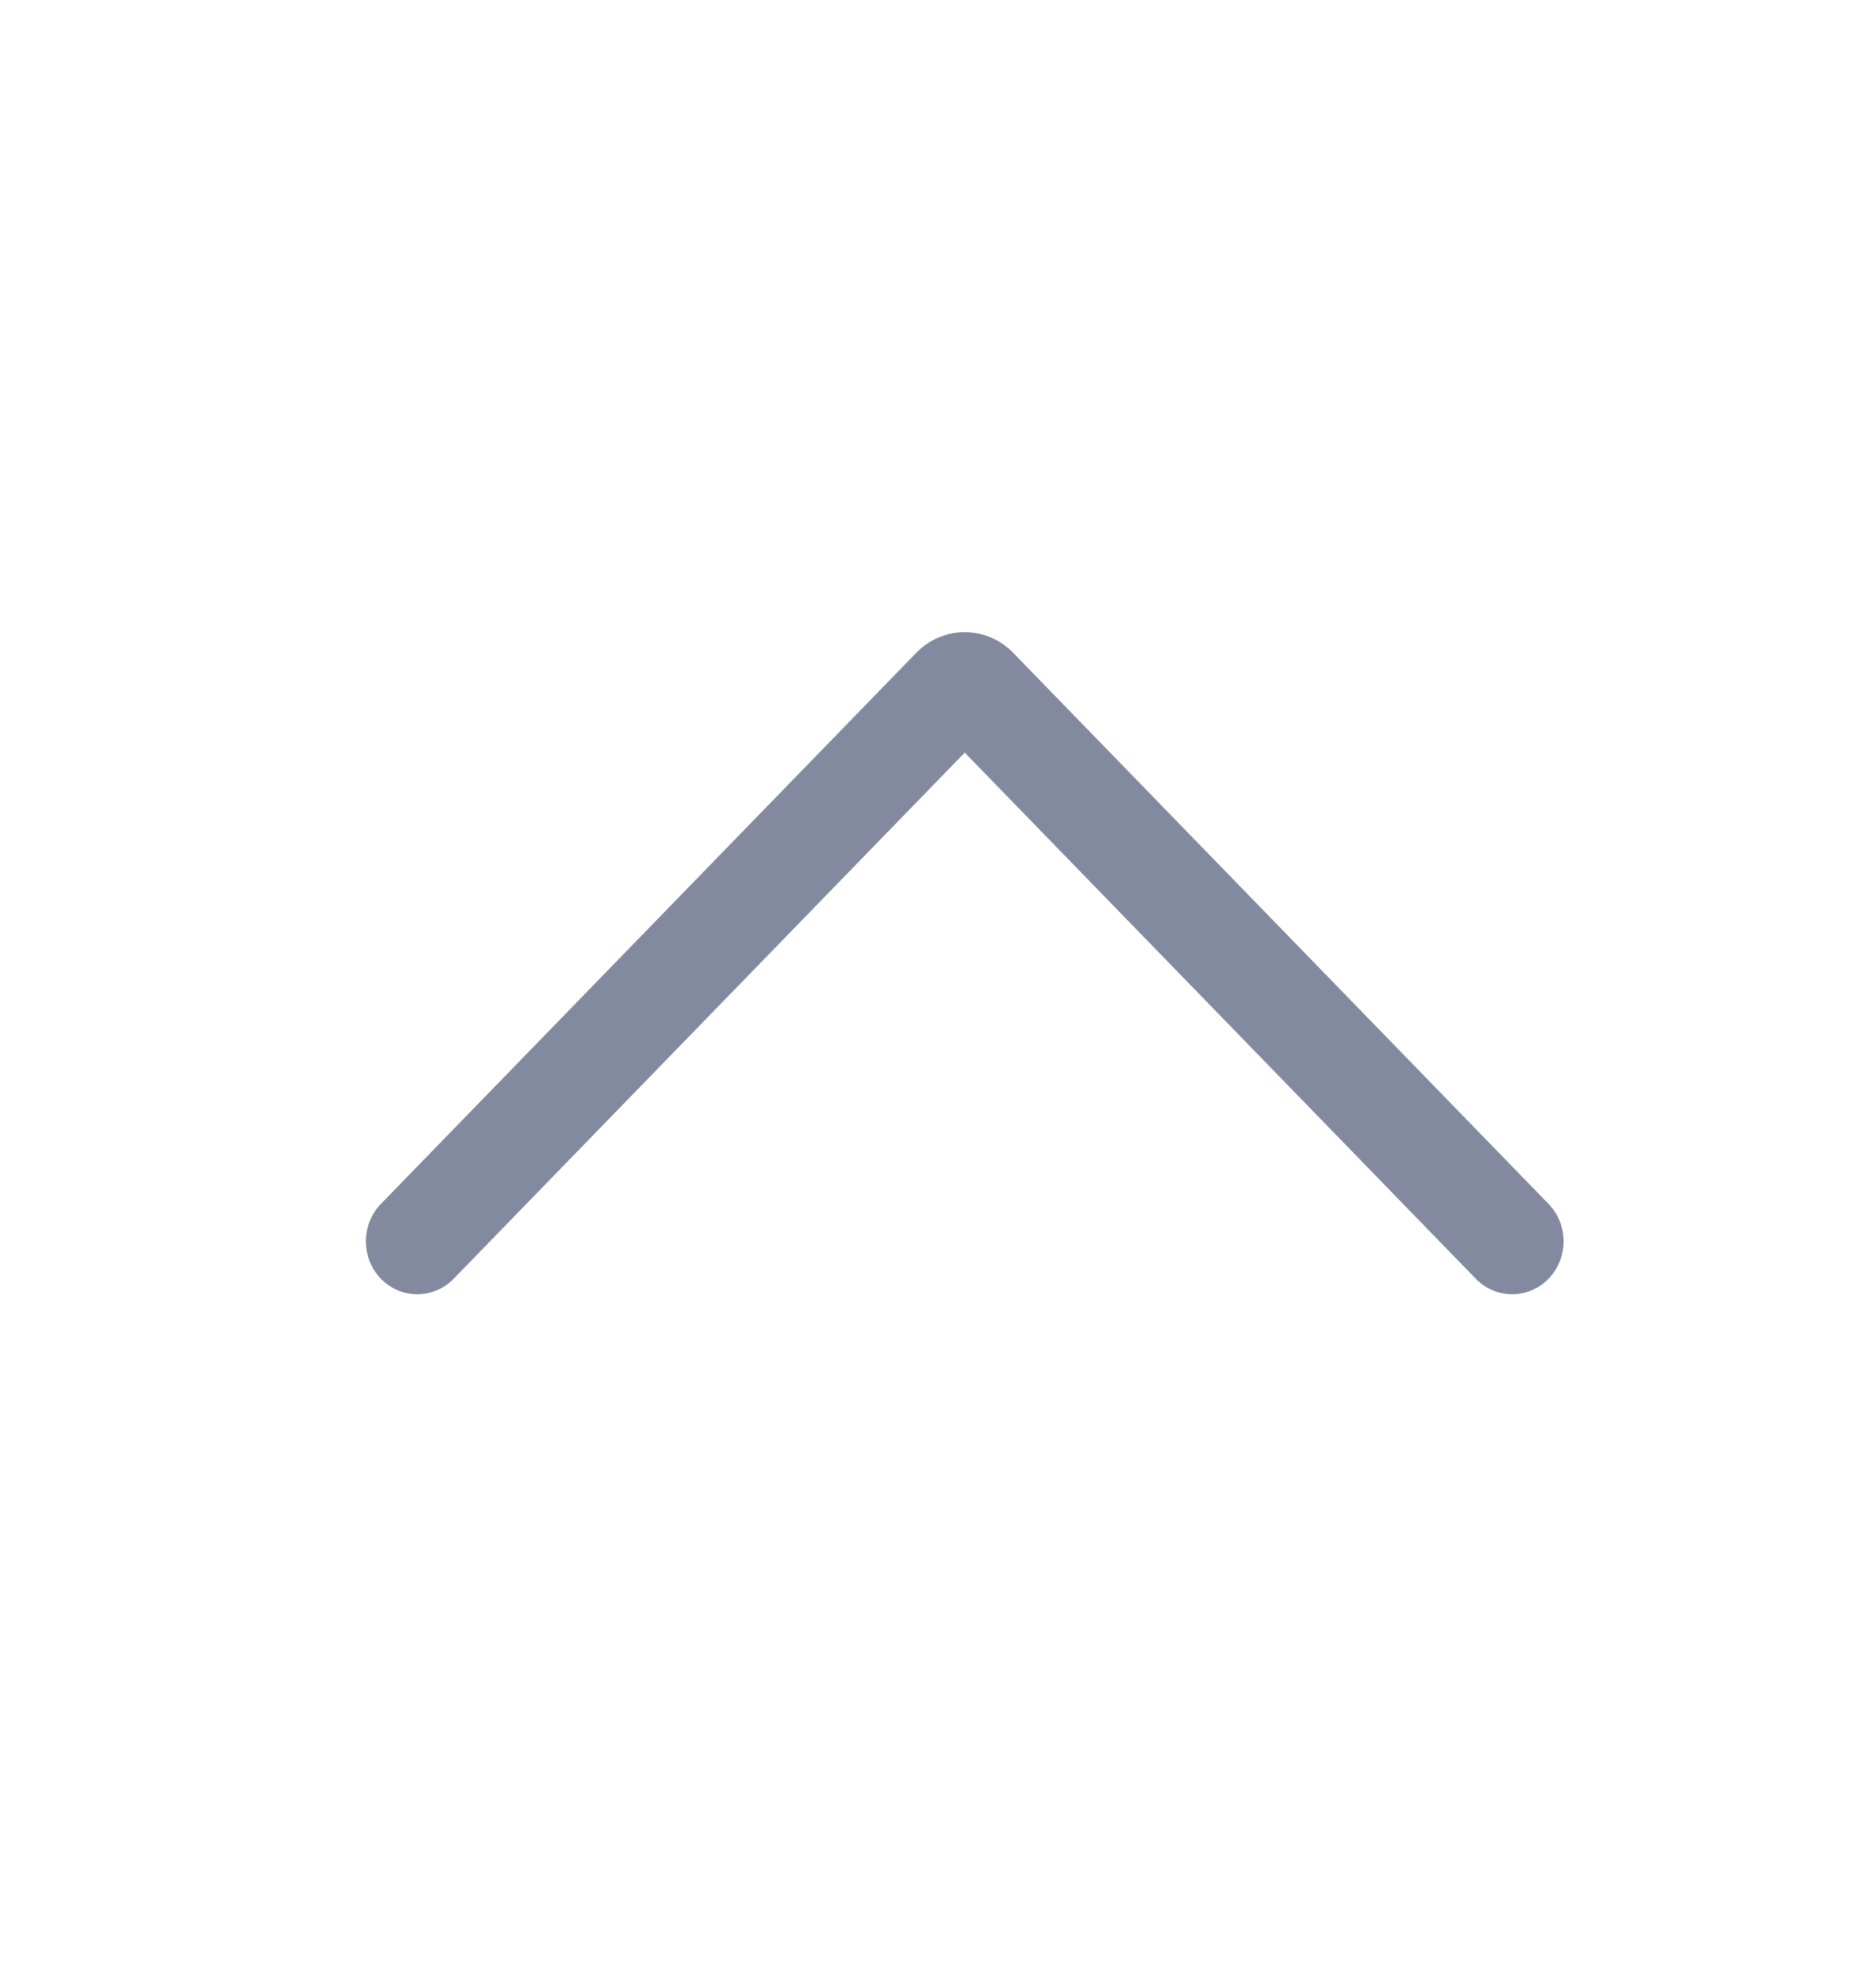
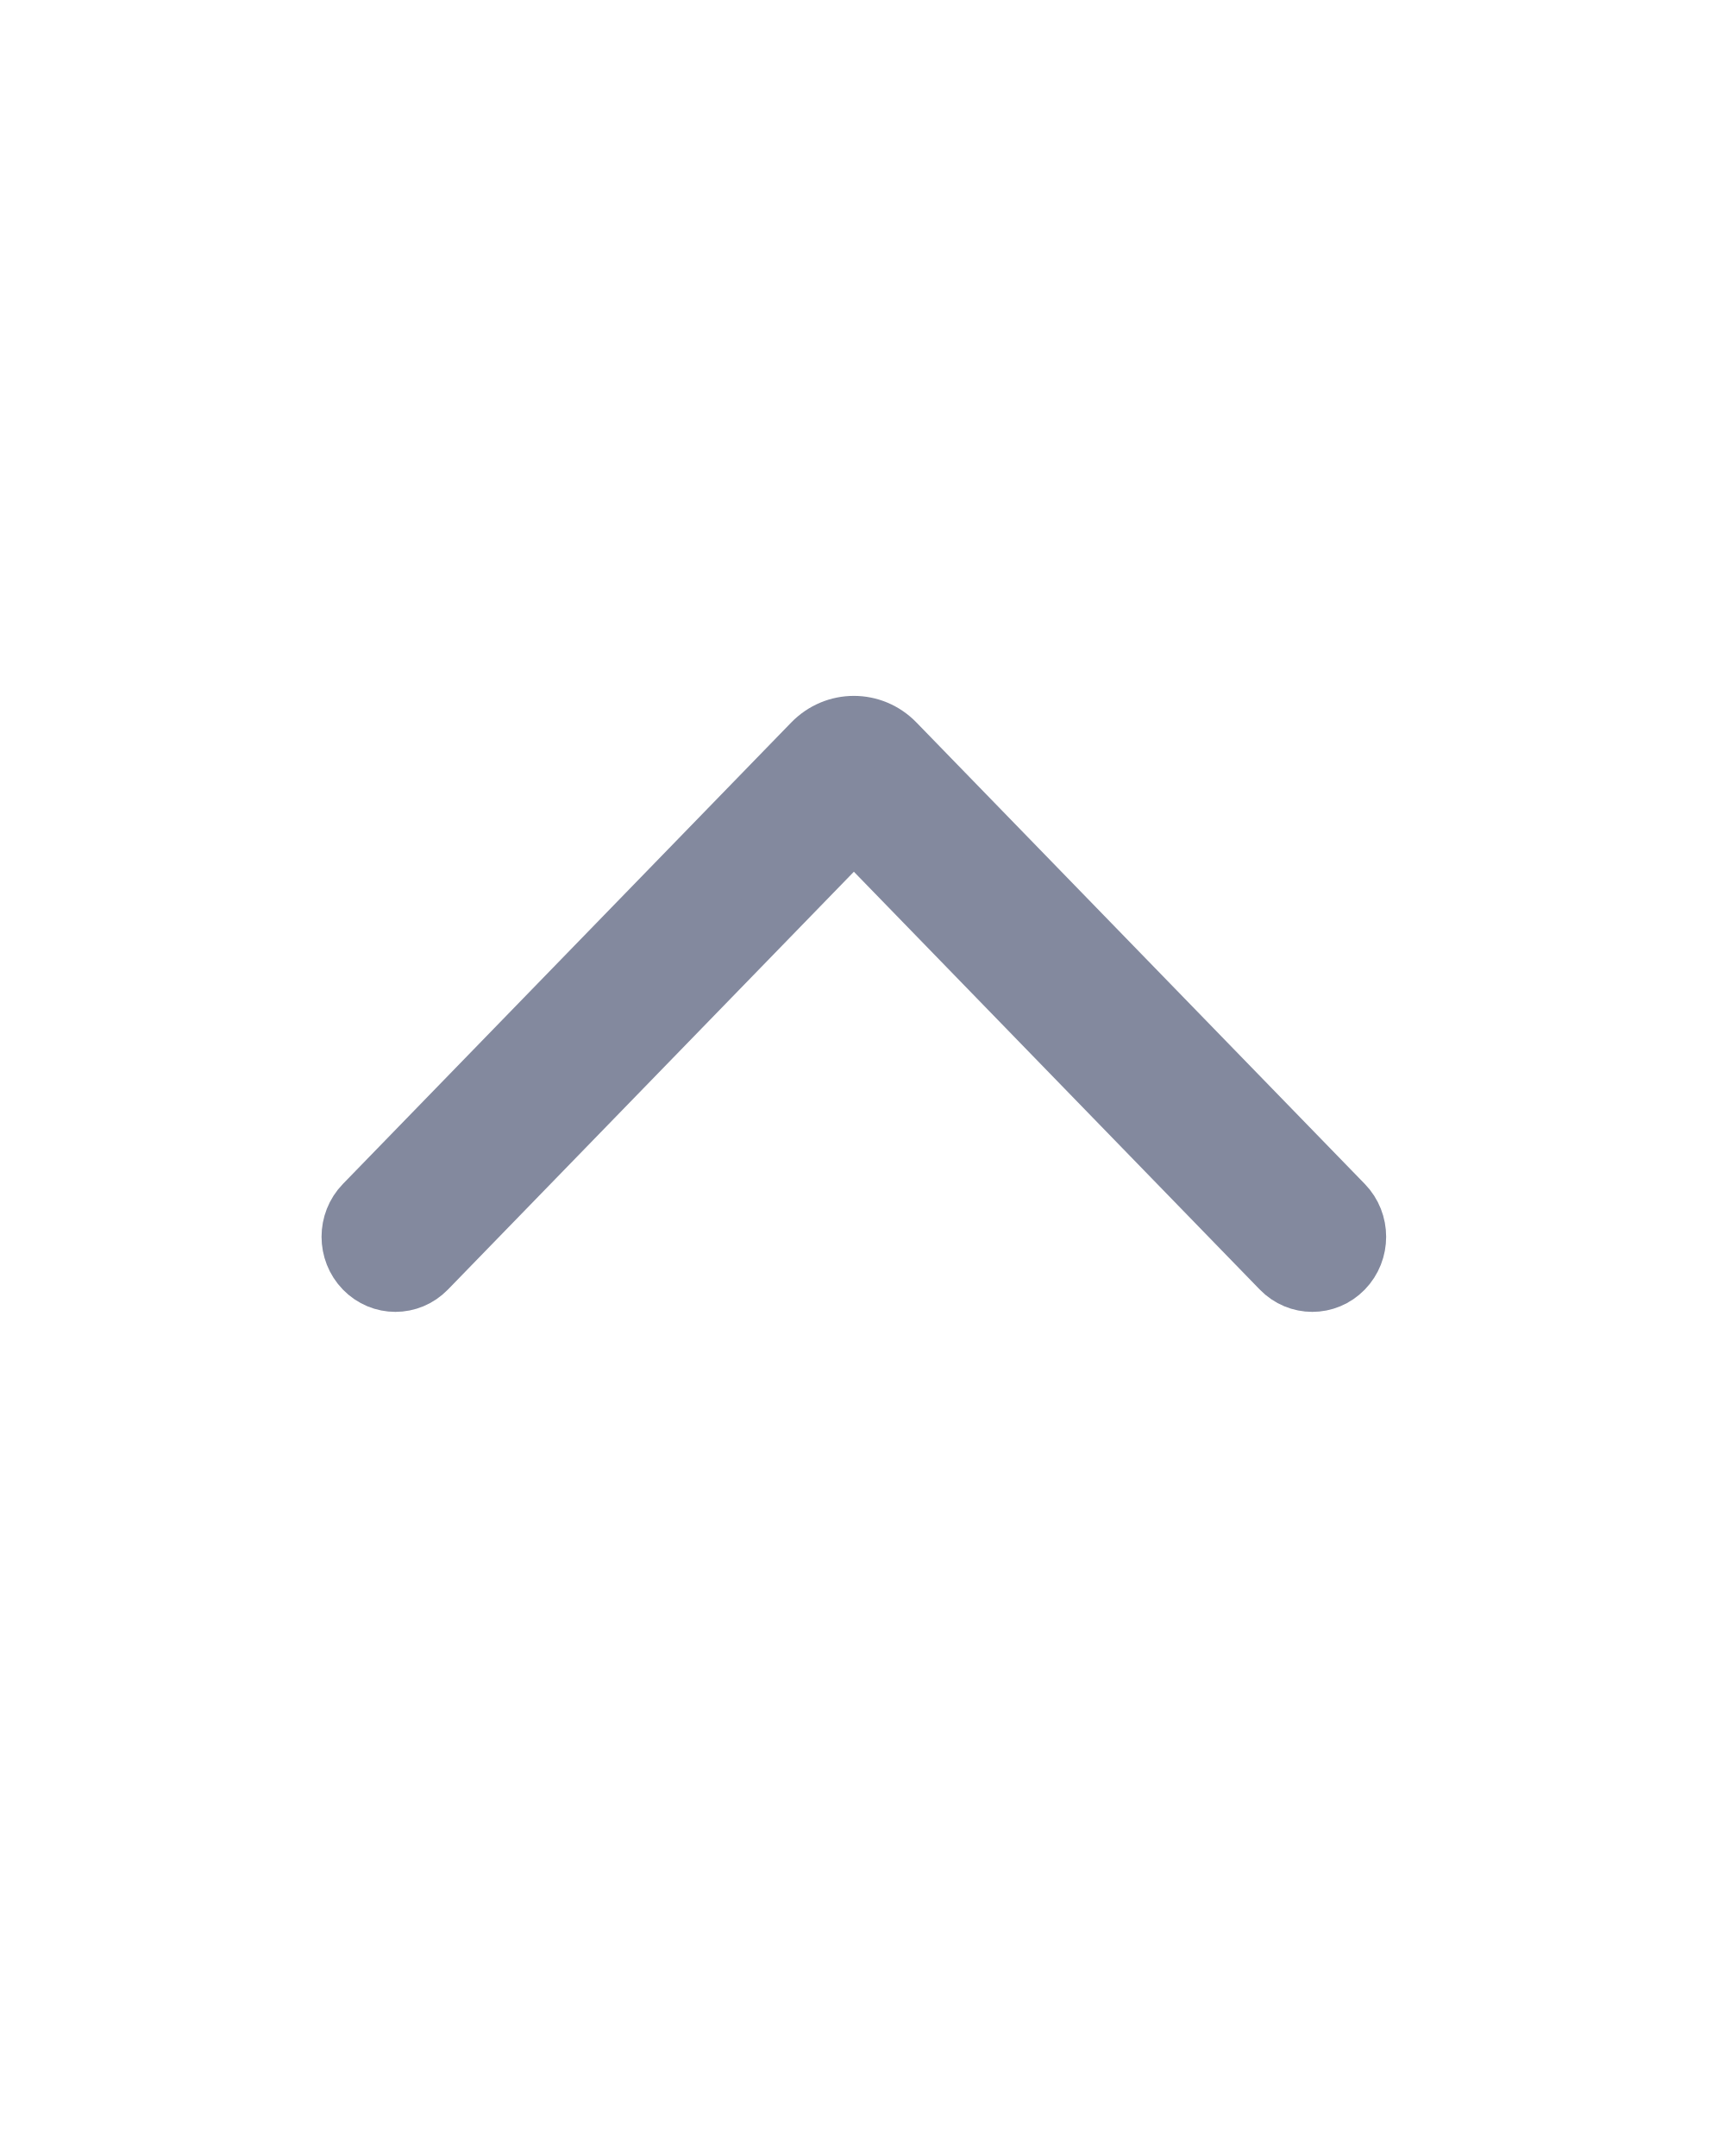
- <svg xmlns="http://www.w3.org/2000/svg" width="35" height="37" viewBox="0 0 35 37" fill="none">
-   <path d="M27.535 23.86C27.91 24.245 28.517 24.245 28.892 23.86C29.267 23.474 29.267 22.849 28.892 22.463L18.904 12.181C18.404 11.667 17.595 11.667 17.095 12.181L7.107 22.463C6.733 22.849 6.733 23.474 7.107 23.86C7.482 24.245 8.089 24.245 8.464 23.86L18 14.043L27.535 23.86Z" fill="#83899E" />
+ <svg xmlns="http://www.w3.org/2000/svg" width="28" height="35" viewBox="0 0 28 35" fill="none">
+   <path d="M20.807 20.586C21.08 20.867 21.522 20.867 21.795 20.586C22.068 20.305 22.068 19.85 21.795 19.569L14.518 12.078C14.155 11.703 13.565 11.703 13.201 12.078L5.924 19.569C5.651 19.85 5.651 20.305 5.924 20.586C6.197 20.867 6.639 20.867 6.912 20.586L13.86 13.434L20.807 20.586Z" fill="#83899E" stroke="#83899E" />
</svg>
